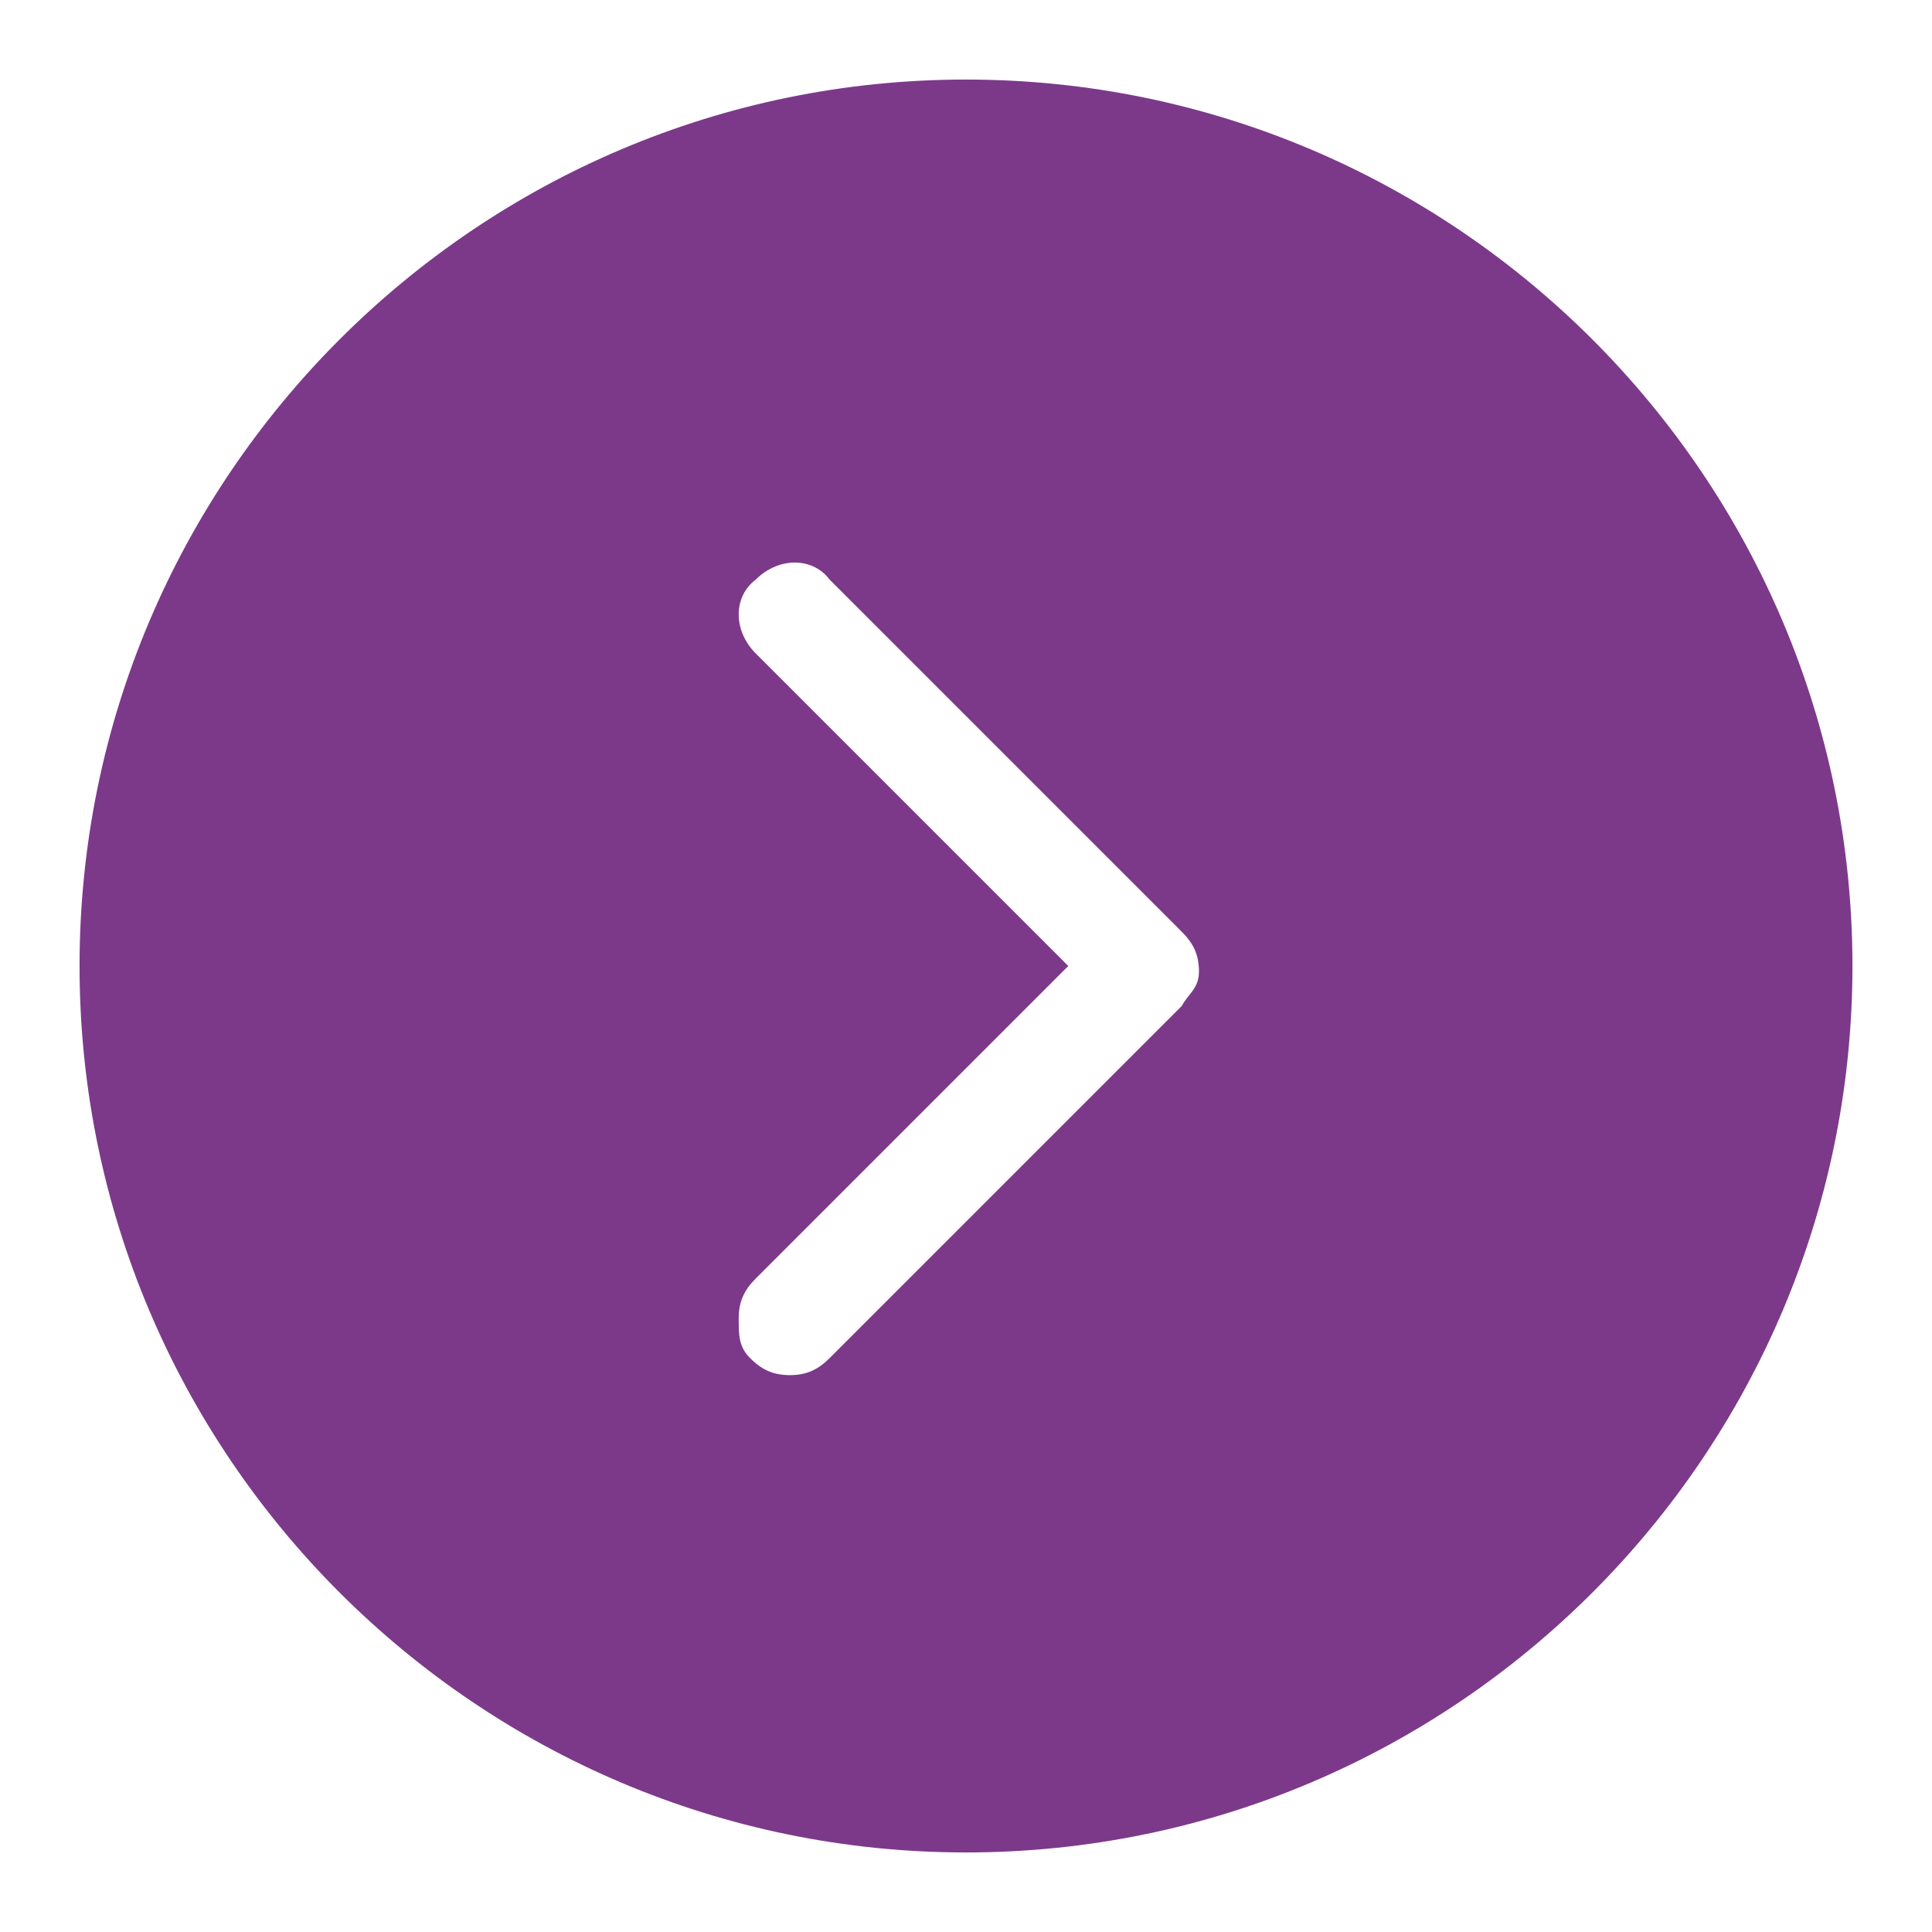
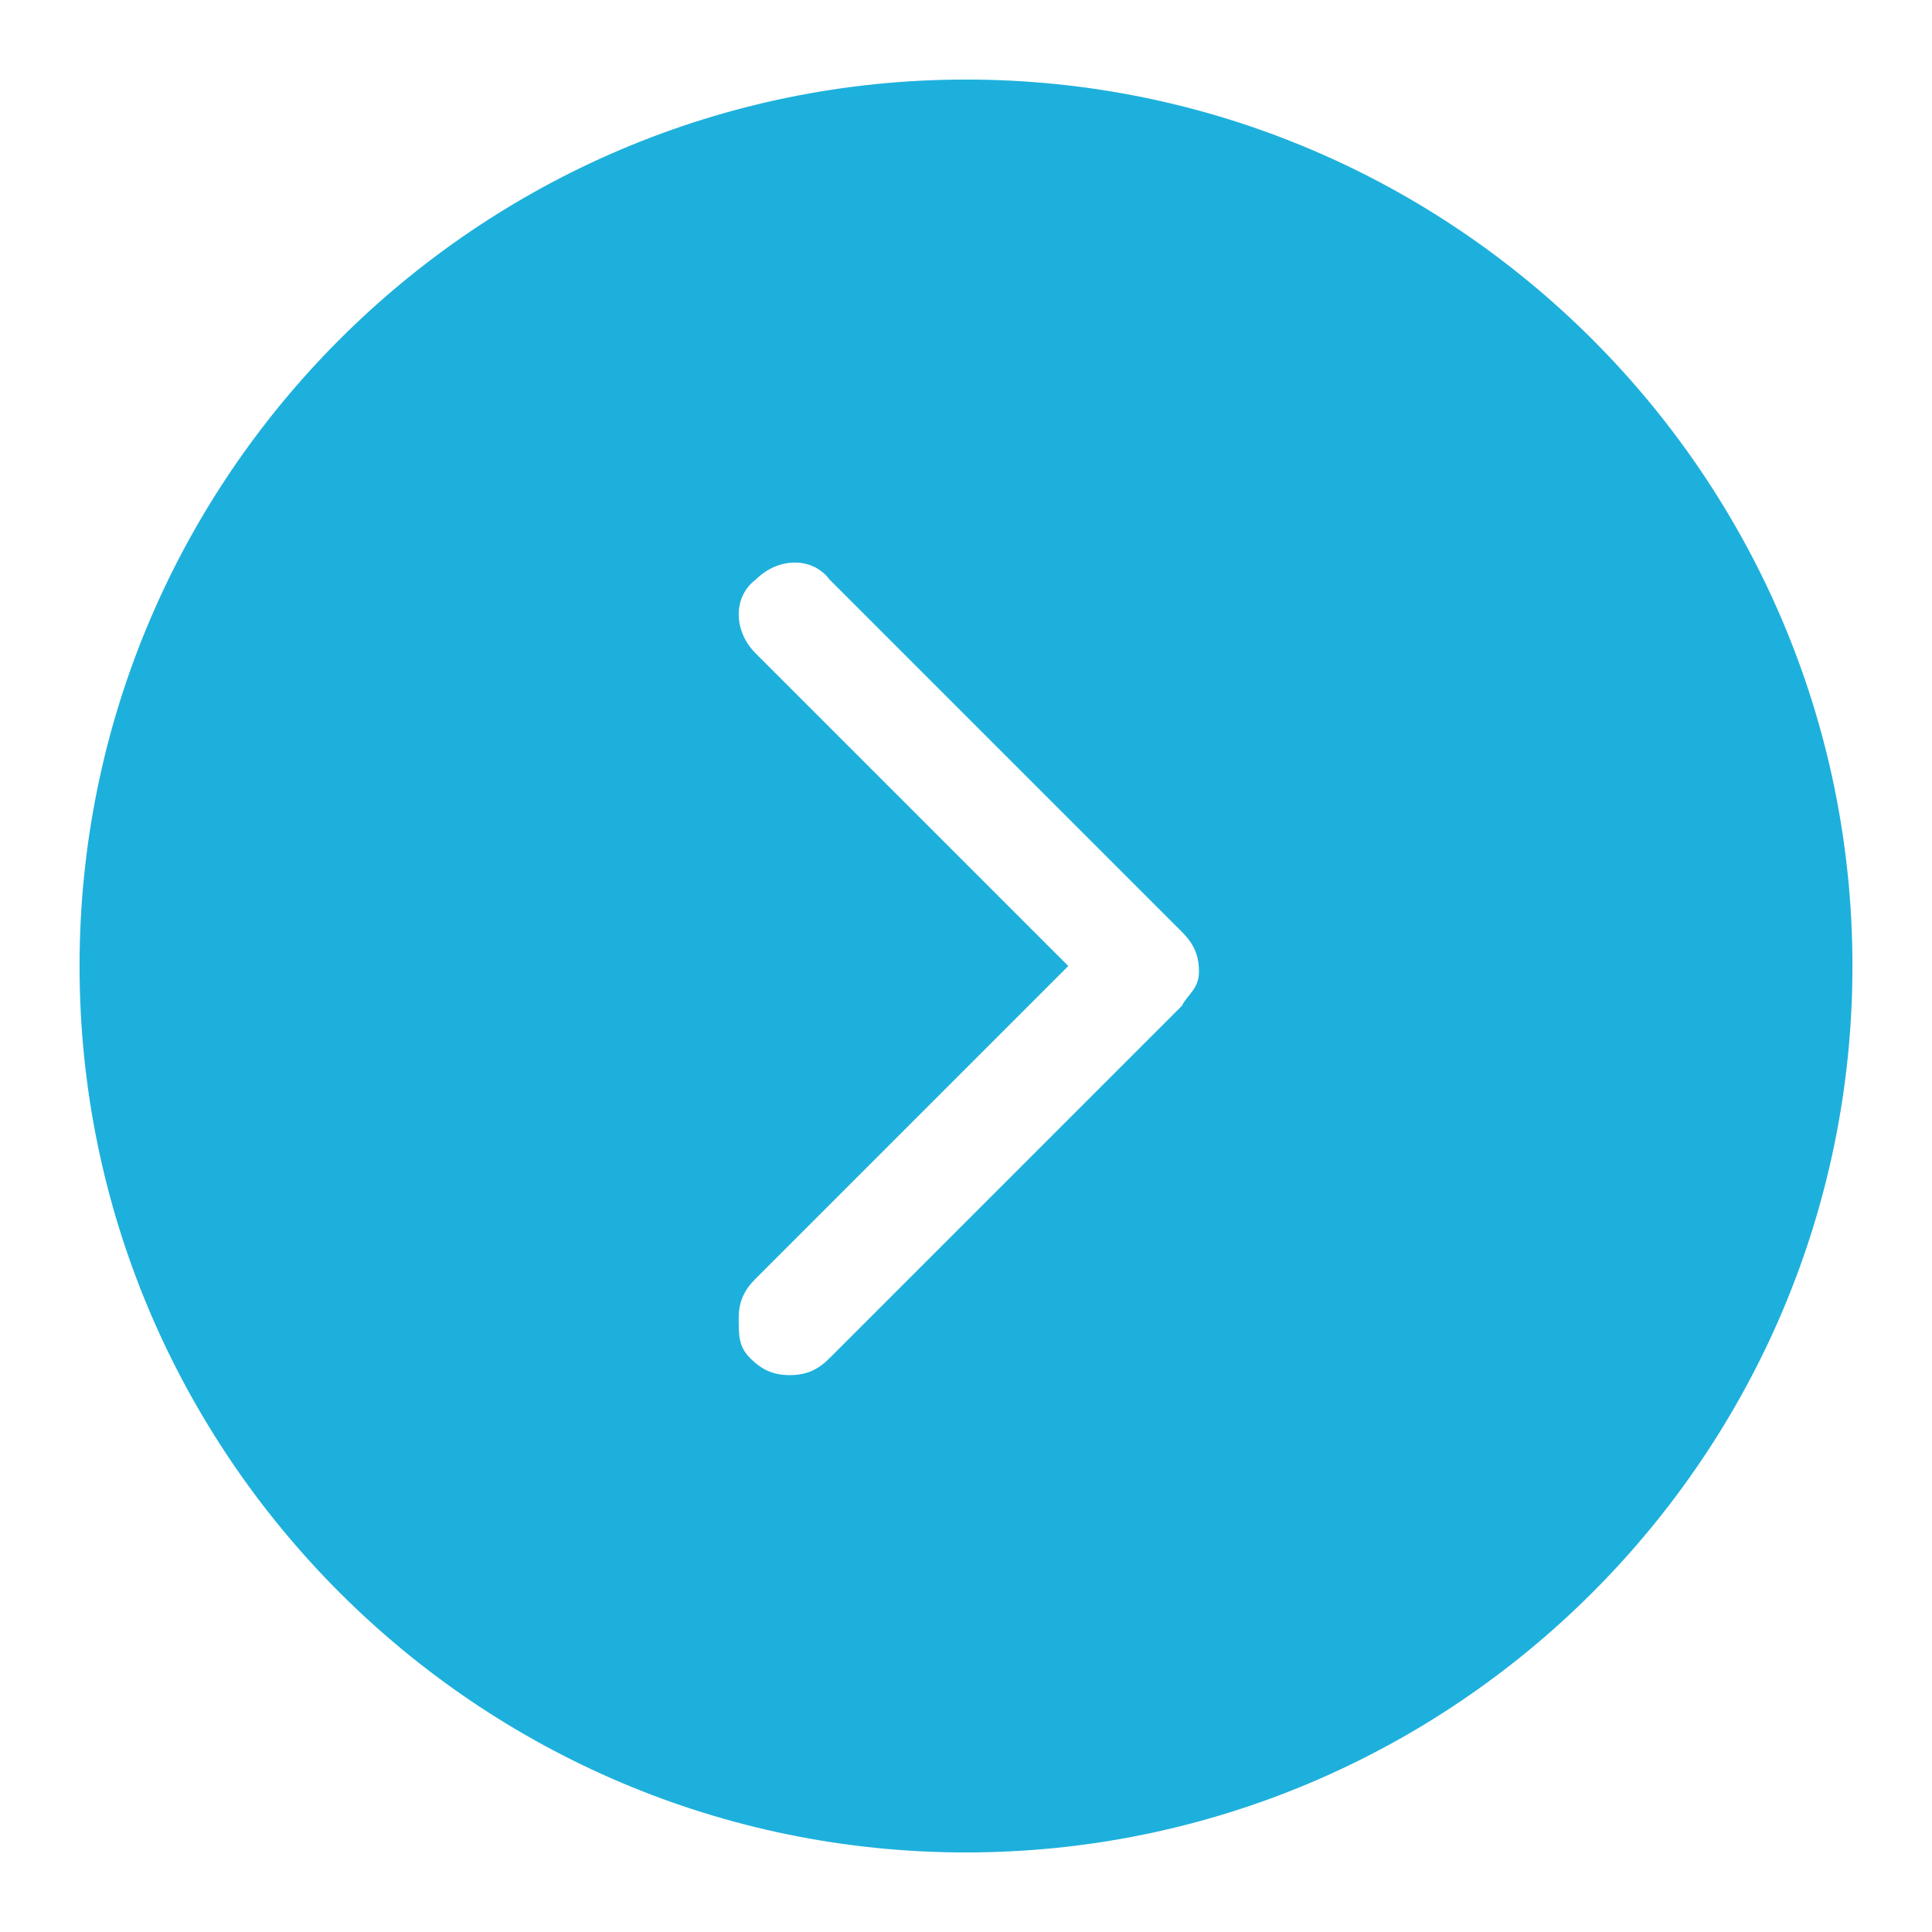
<svg xmlns="http://www.w3.org/2000/svg" version="1.1" id="Calque_2" x="0px" y="0px" width="34px" height="34px" viewBox="0 0 34 34" style="enable-background:new 0 0 34 34;" xml:space="preserve">
  <style type="text/css">
- 	.st0{fill:#7C398A;}
+ 	.st0{fill:#1EB0DC;}
</style>
  <g>
    <path class="st0" d="M17,1.4C8.4,1.4,1.4,8.4,1.4,17s7,15.6,15.6,15.6s15.6-7,15.6-15.6S25.6,1.4,17,1.4z M20.8,17.7l-6.2,6.2   c-0.2,0.2-0.4,0.3-0.7,0.3c-0.3,0-0.5-0.1-0.7-0.3C13,23.7,13,23.5,13,23.2c0-0.3,0.1-0.5,0.3-0.7l5.5-5.5l-5.5-5.5   c-0.4-0.4-0.4-1,0-1.3c0.4-0.4,1-0.4,1.3,0l6.2,6.2c0.2,0.2,0.3,0.4,0.3,0.7S20.9,17.5,20.8,17.7z" />
  </g>
</svg>
